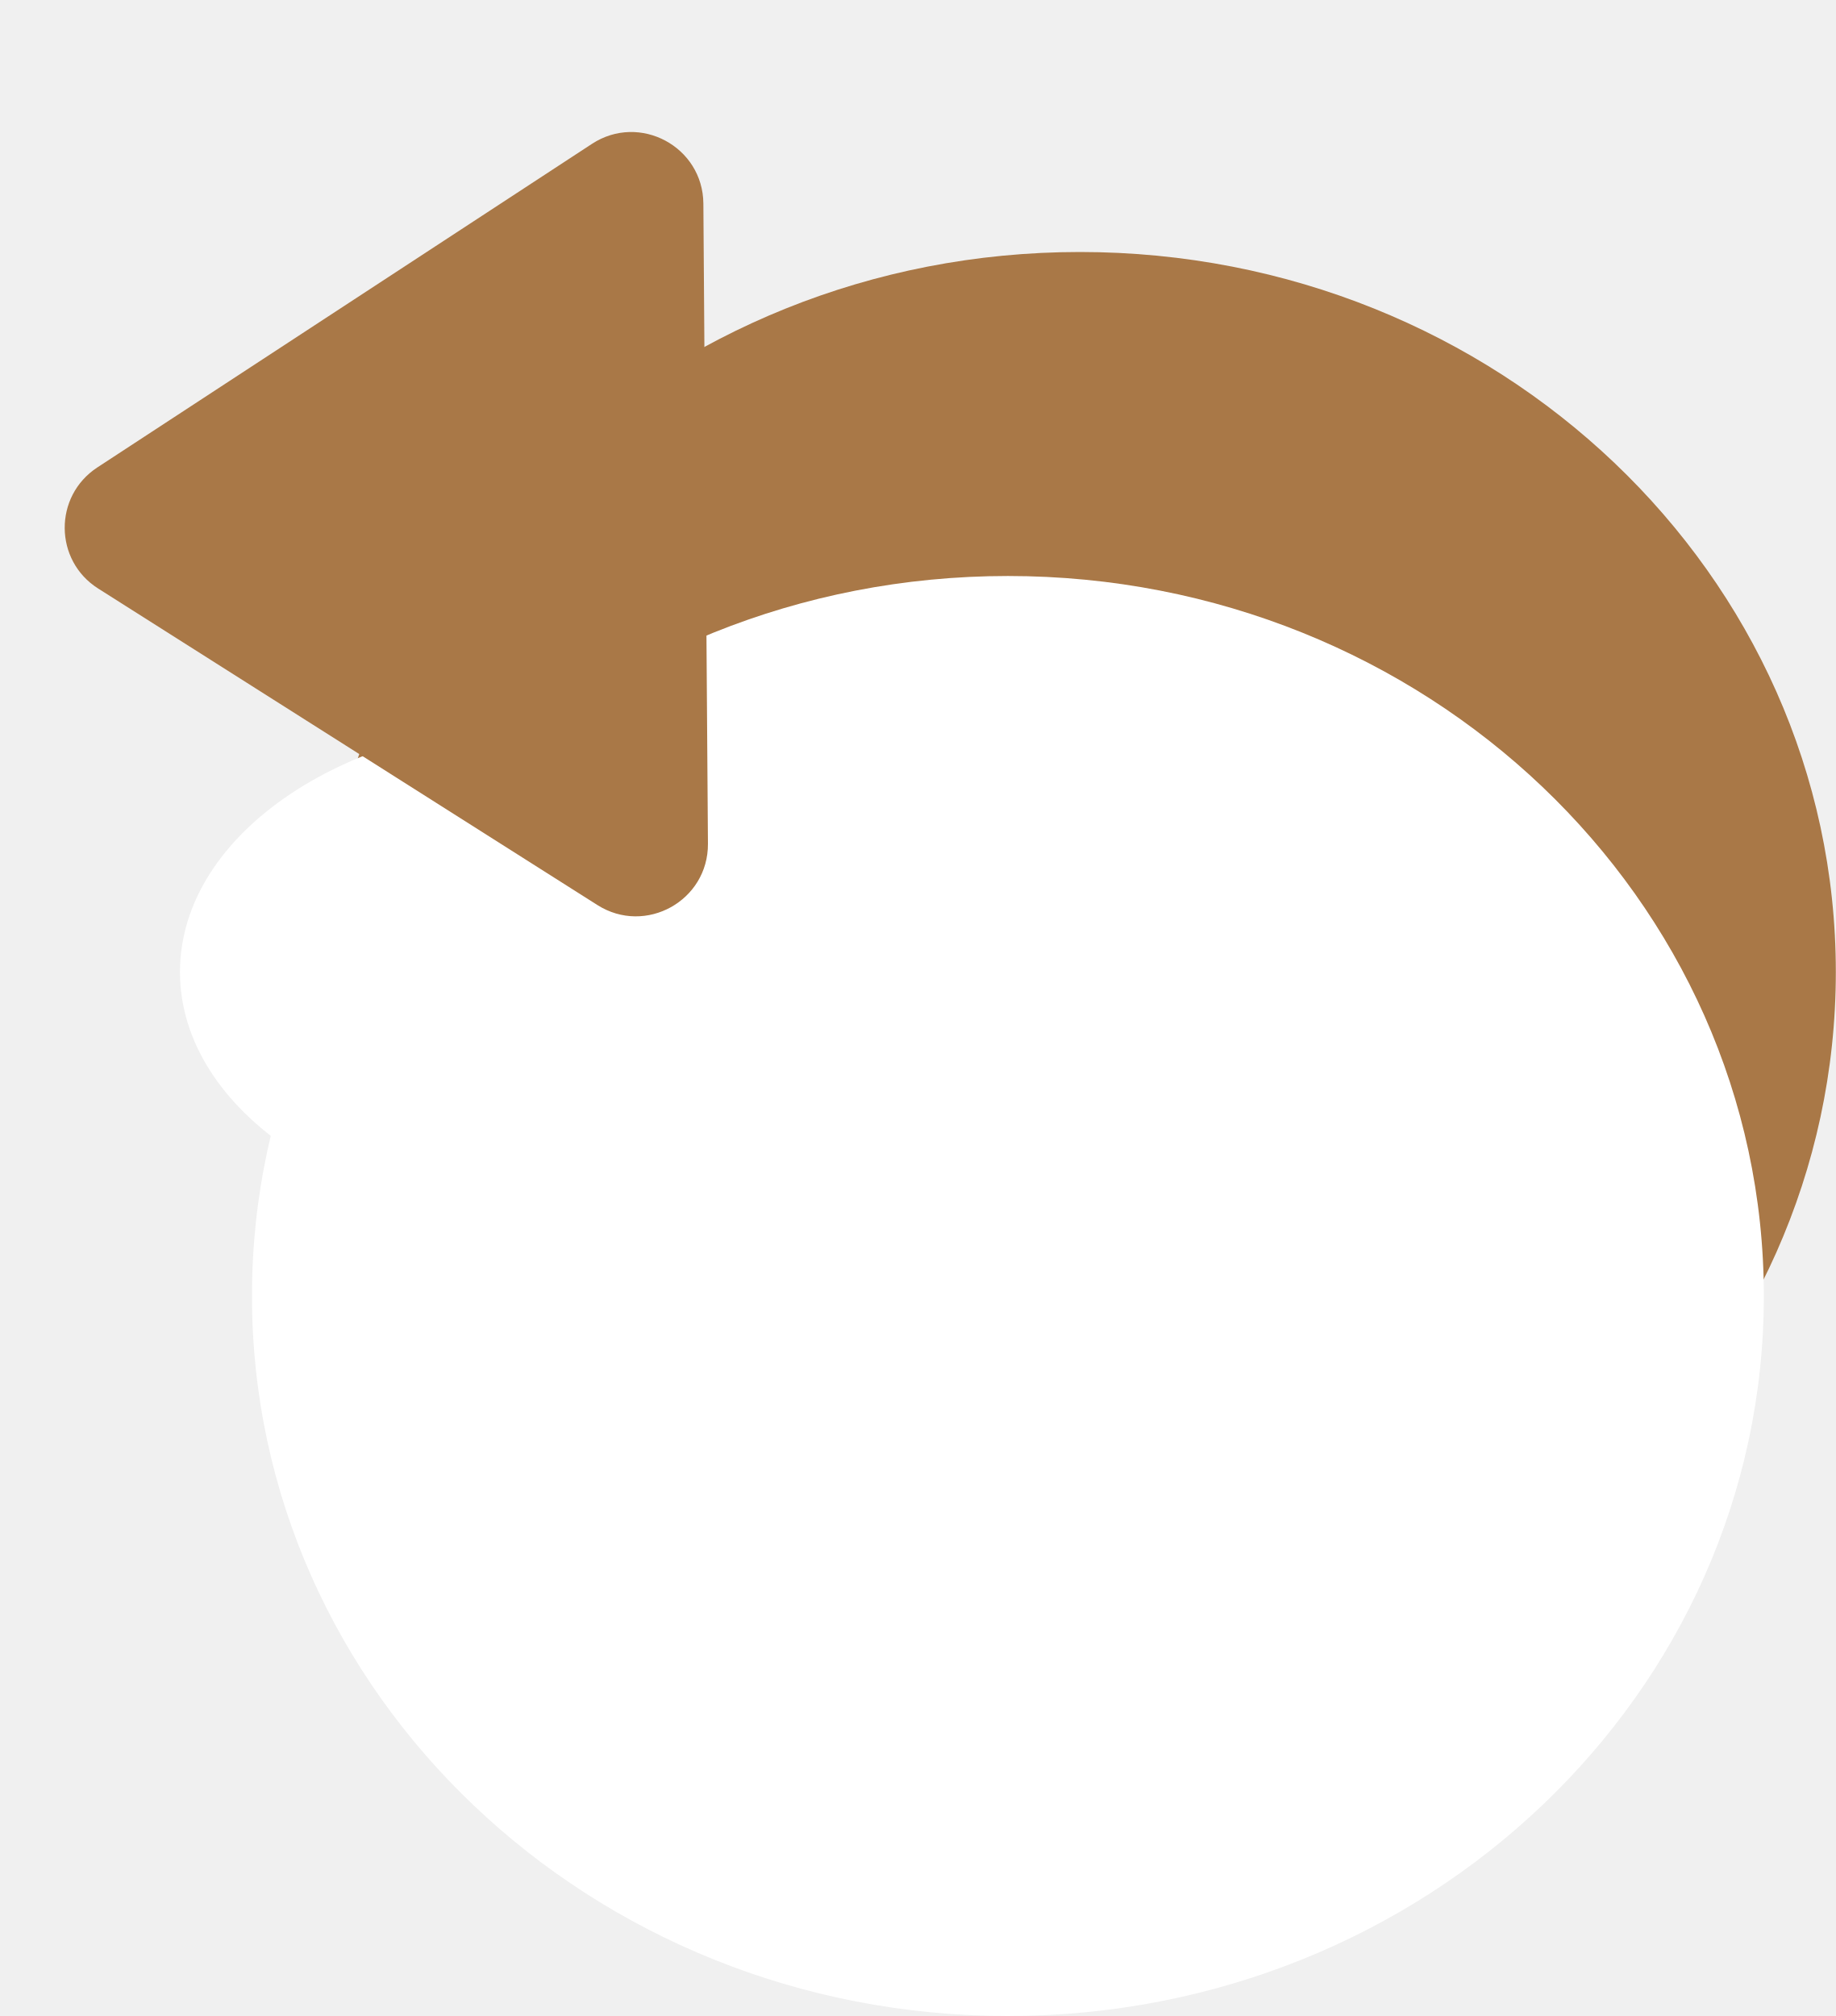
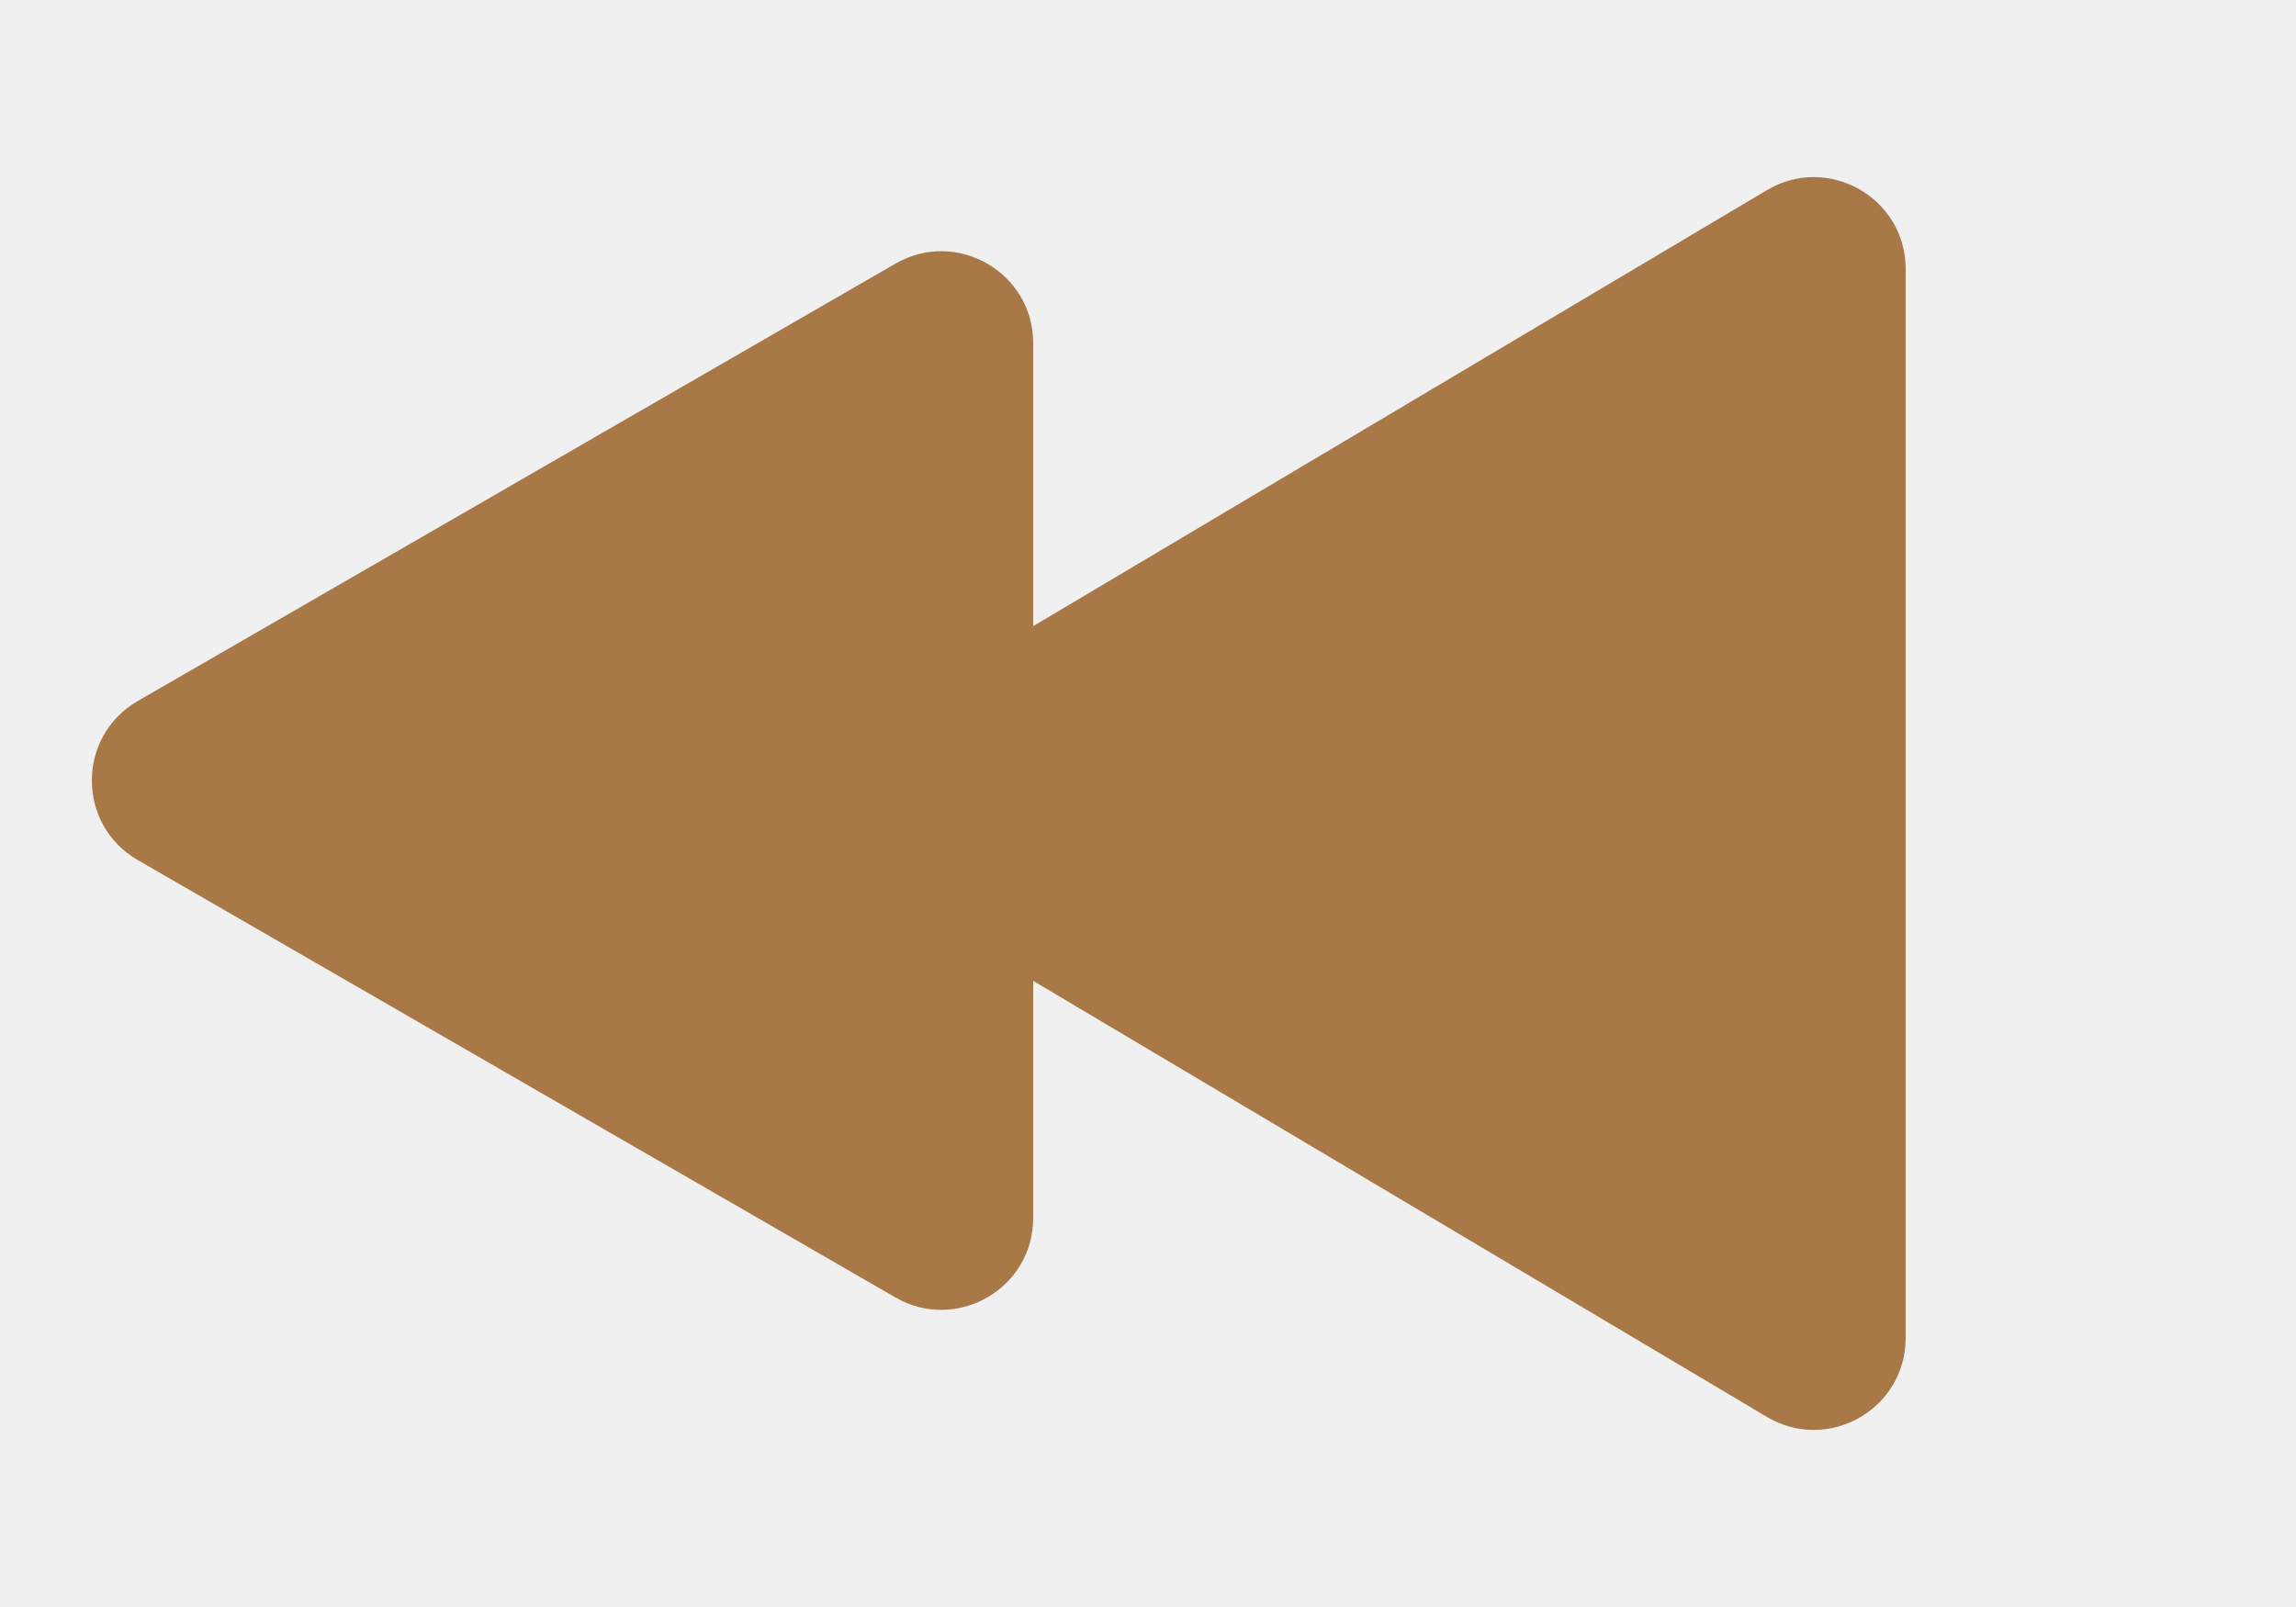
- <svg xmlns="http://www.w3.org/2000/svg" width="51" height="56" viewBox="0 0 51 56" fill="none">
-   <ellipse cx="30" cy="27" rx="21" ry="20" fill="#A97847" />
-   <ellipse cx="28" cy="36" rx="21" ry="20" fill="white" />
-   <ellipse cx="15.5" cy="27" rx="10.5" ry="7" fill="white" />
-   <path d="M2.727 16.348C1.498 15.57 1.486 13.782 2.703 12.985L16.445 3.996C17.77 3.13 19.528 4.073 19.54 5.656L19.667 23.436C19.678 25.02 17.933 25.988 16.596 25.14L2.727 16.348Z" fill="#A97847" />
+ <svg xmlns="http://www.w3.org/2000/svg" width="50" height="35" viewBox="0 0 50 35" fill="none">
+   <path d="M3 18.732C1.667 17.962 1.667 16.038 3 15.268L19.5 5.742C20.833 4.972 22.5 5.934 22.5 7.474V26.526C22.5 28.066 20.833 29.028 19.5 28.258L3 18.732Z" fill="#A97847" />
+   <path d="M18.893 19.219C17.588 18.444 17.588 16.556 18.893 15.781L38.478 4.141C39.811 3.348 41.5 4.309 41.5 5.86V29.14C41.5 30.691 39.811 31.652 38.478 30.86L18.893 19.219Z" fill="#A97847" />
</svg>
